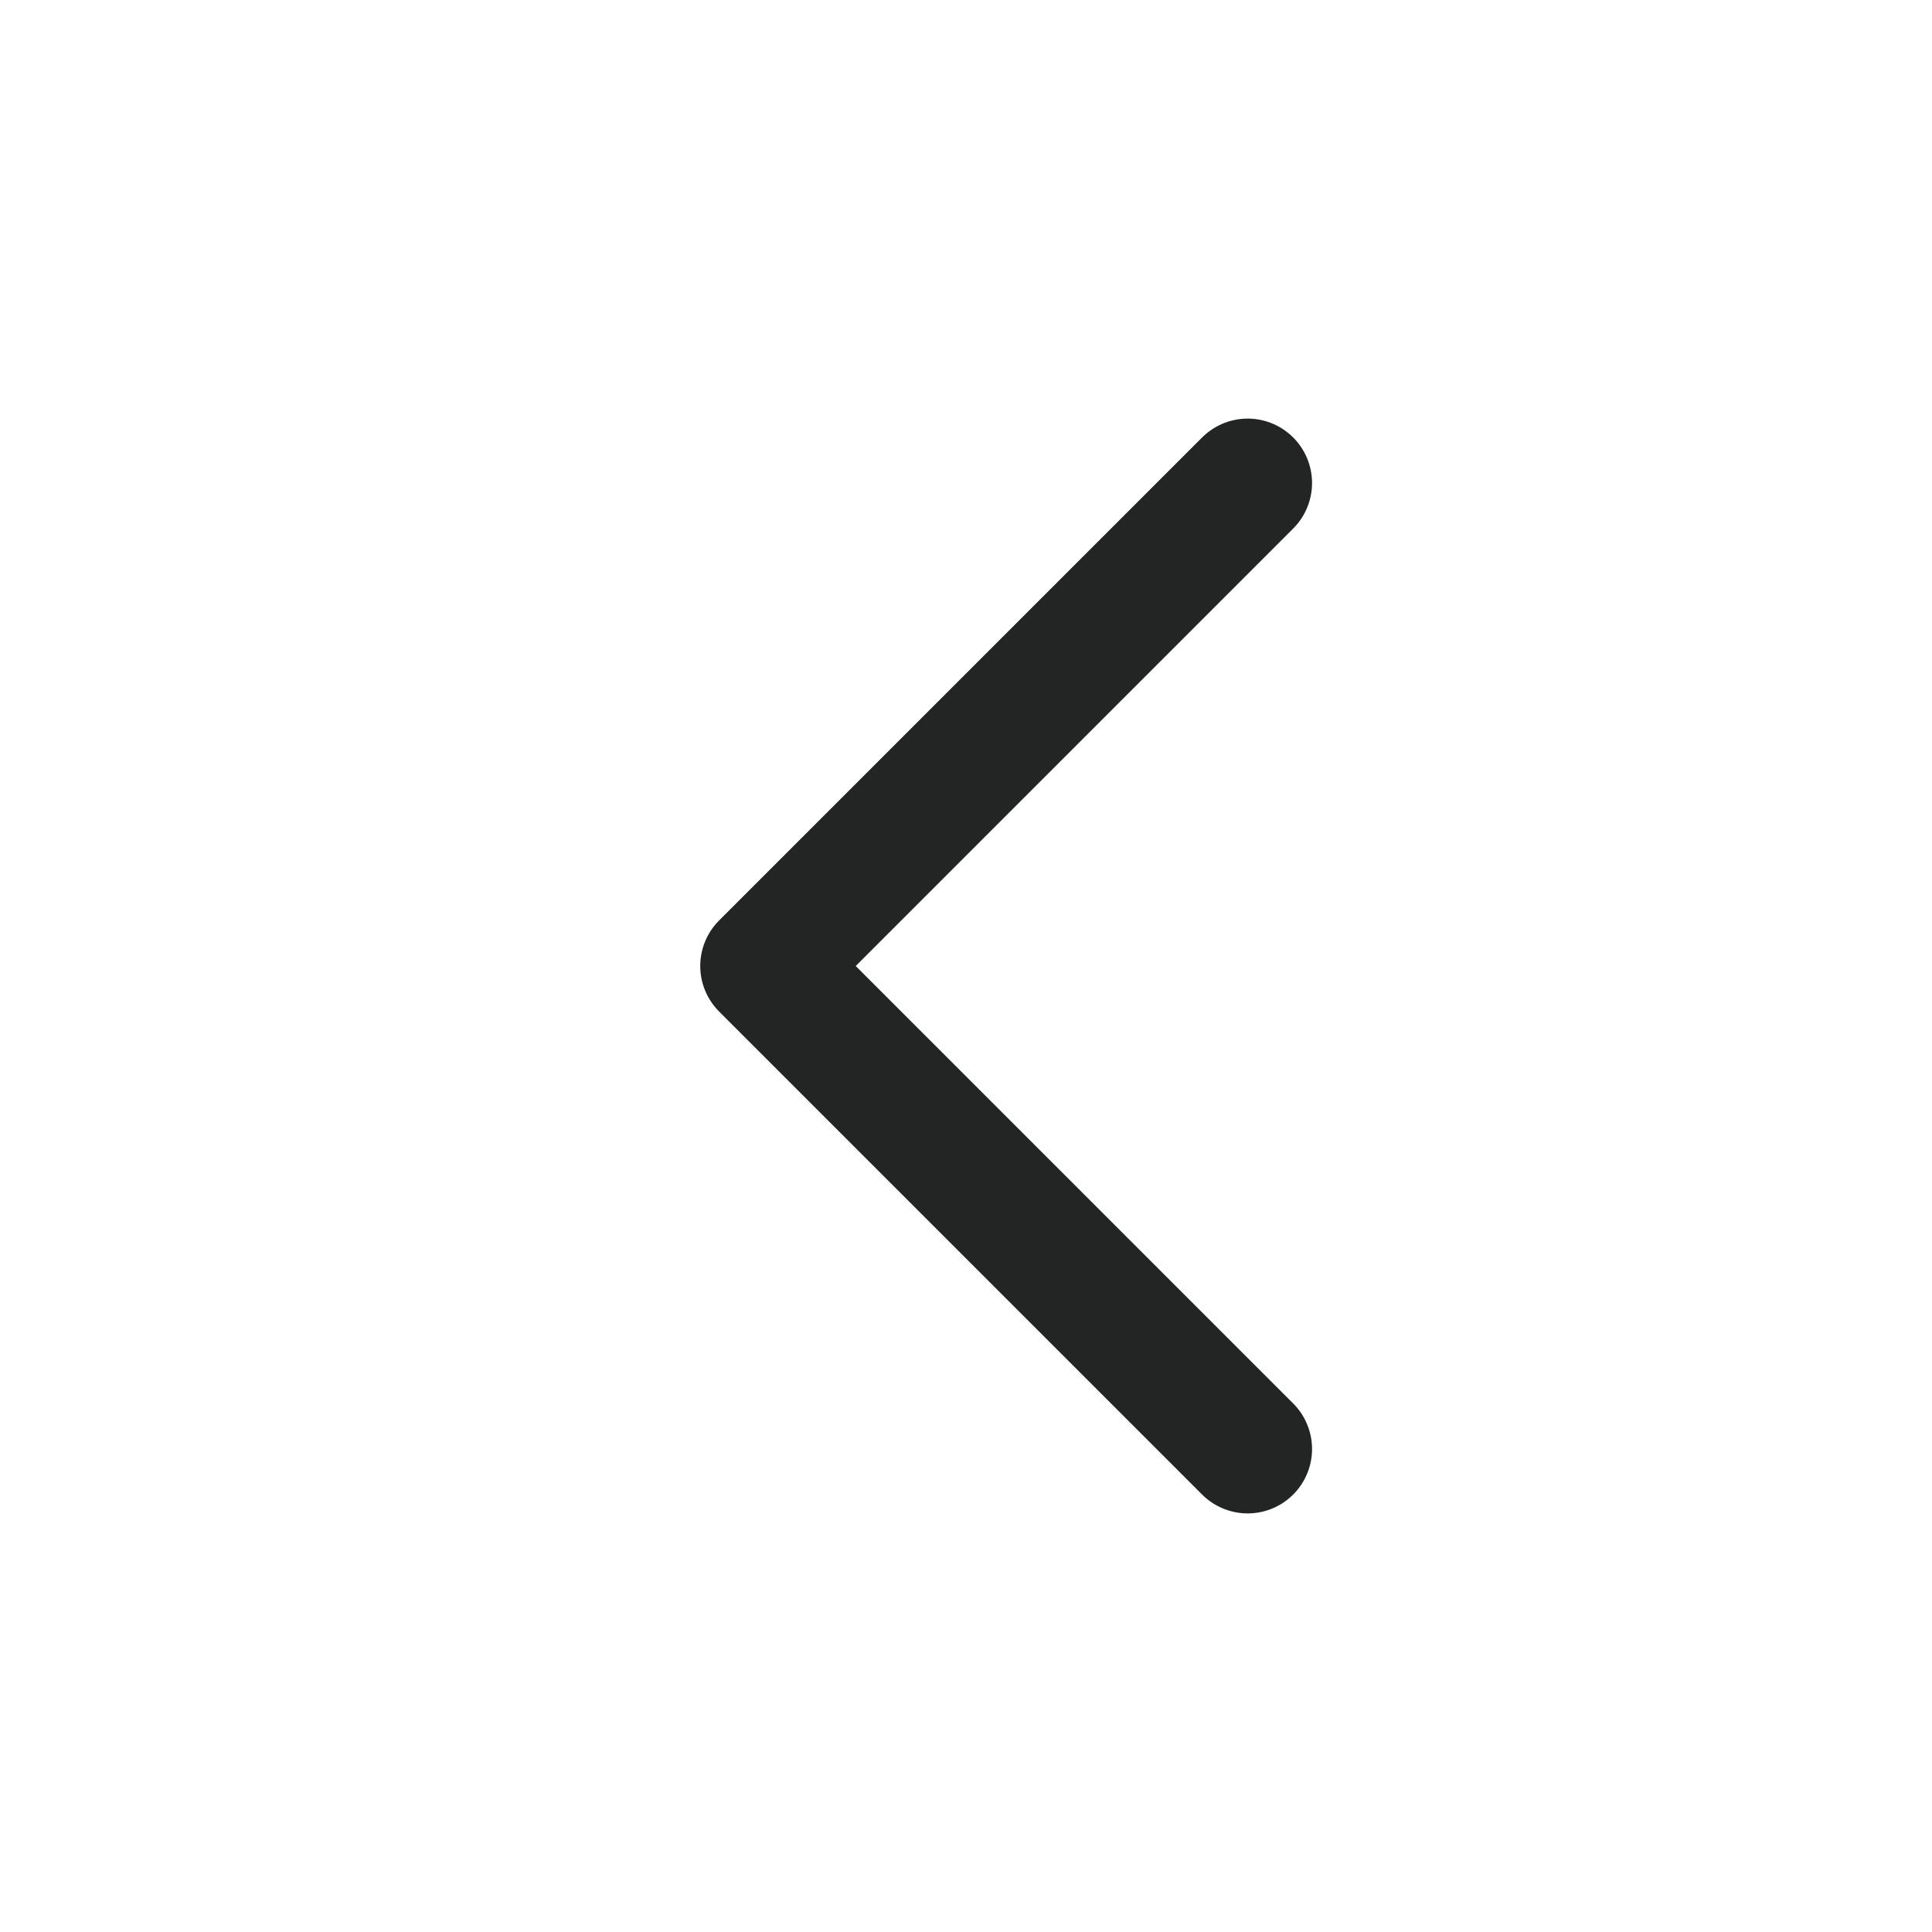
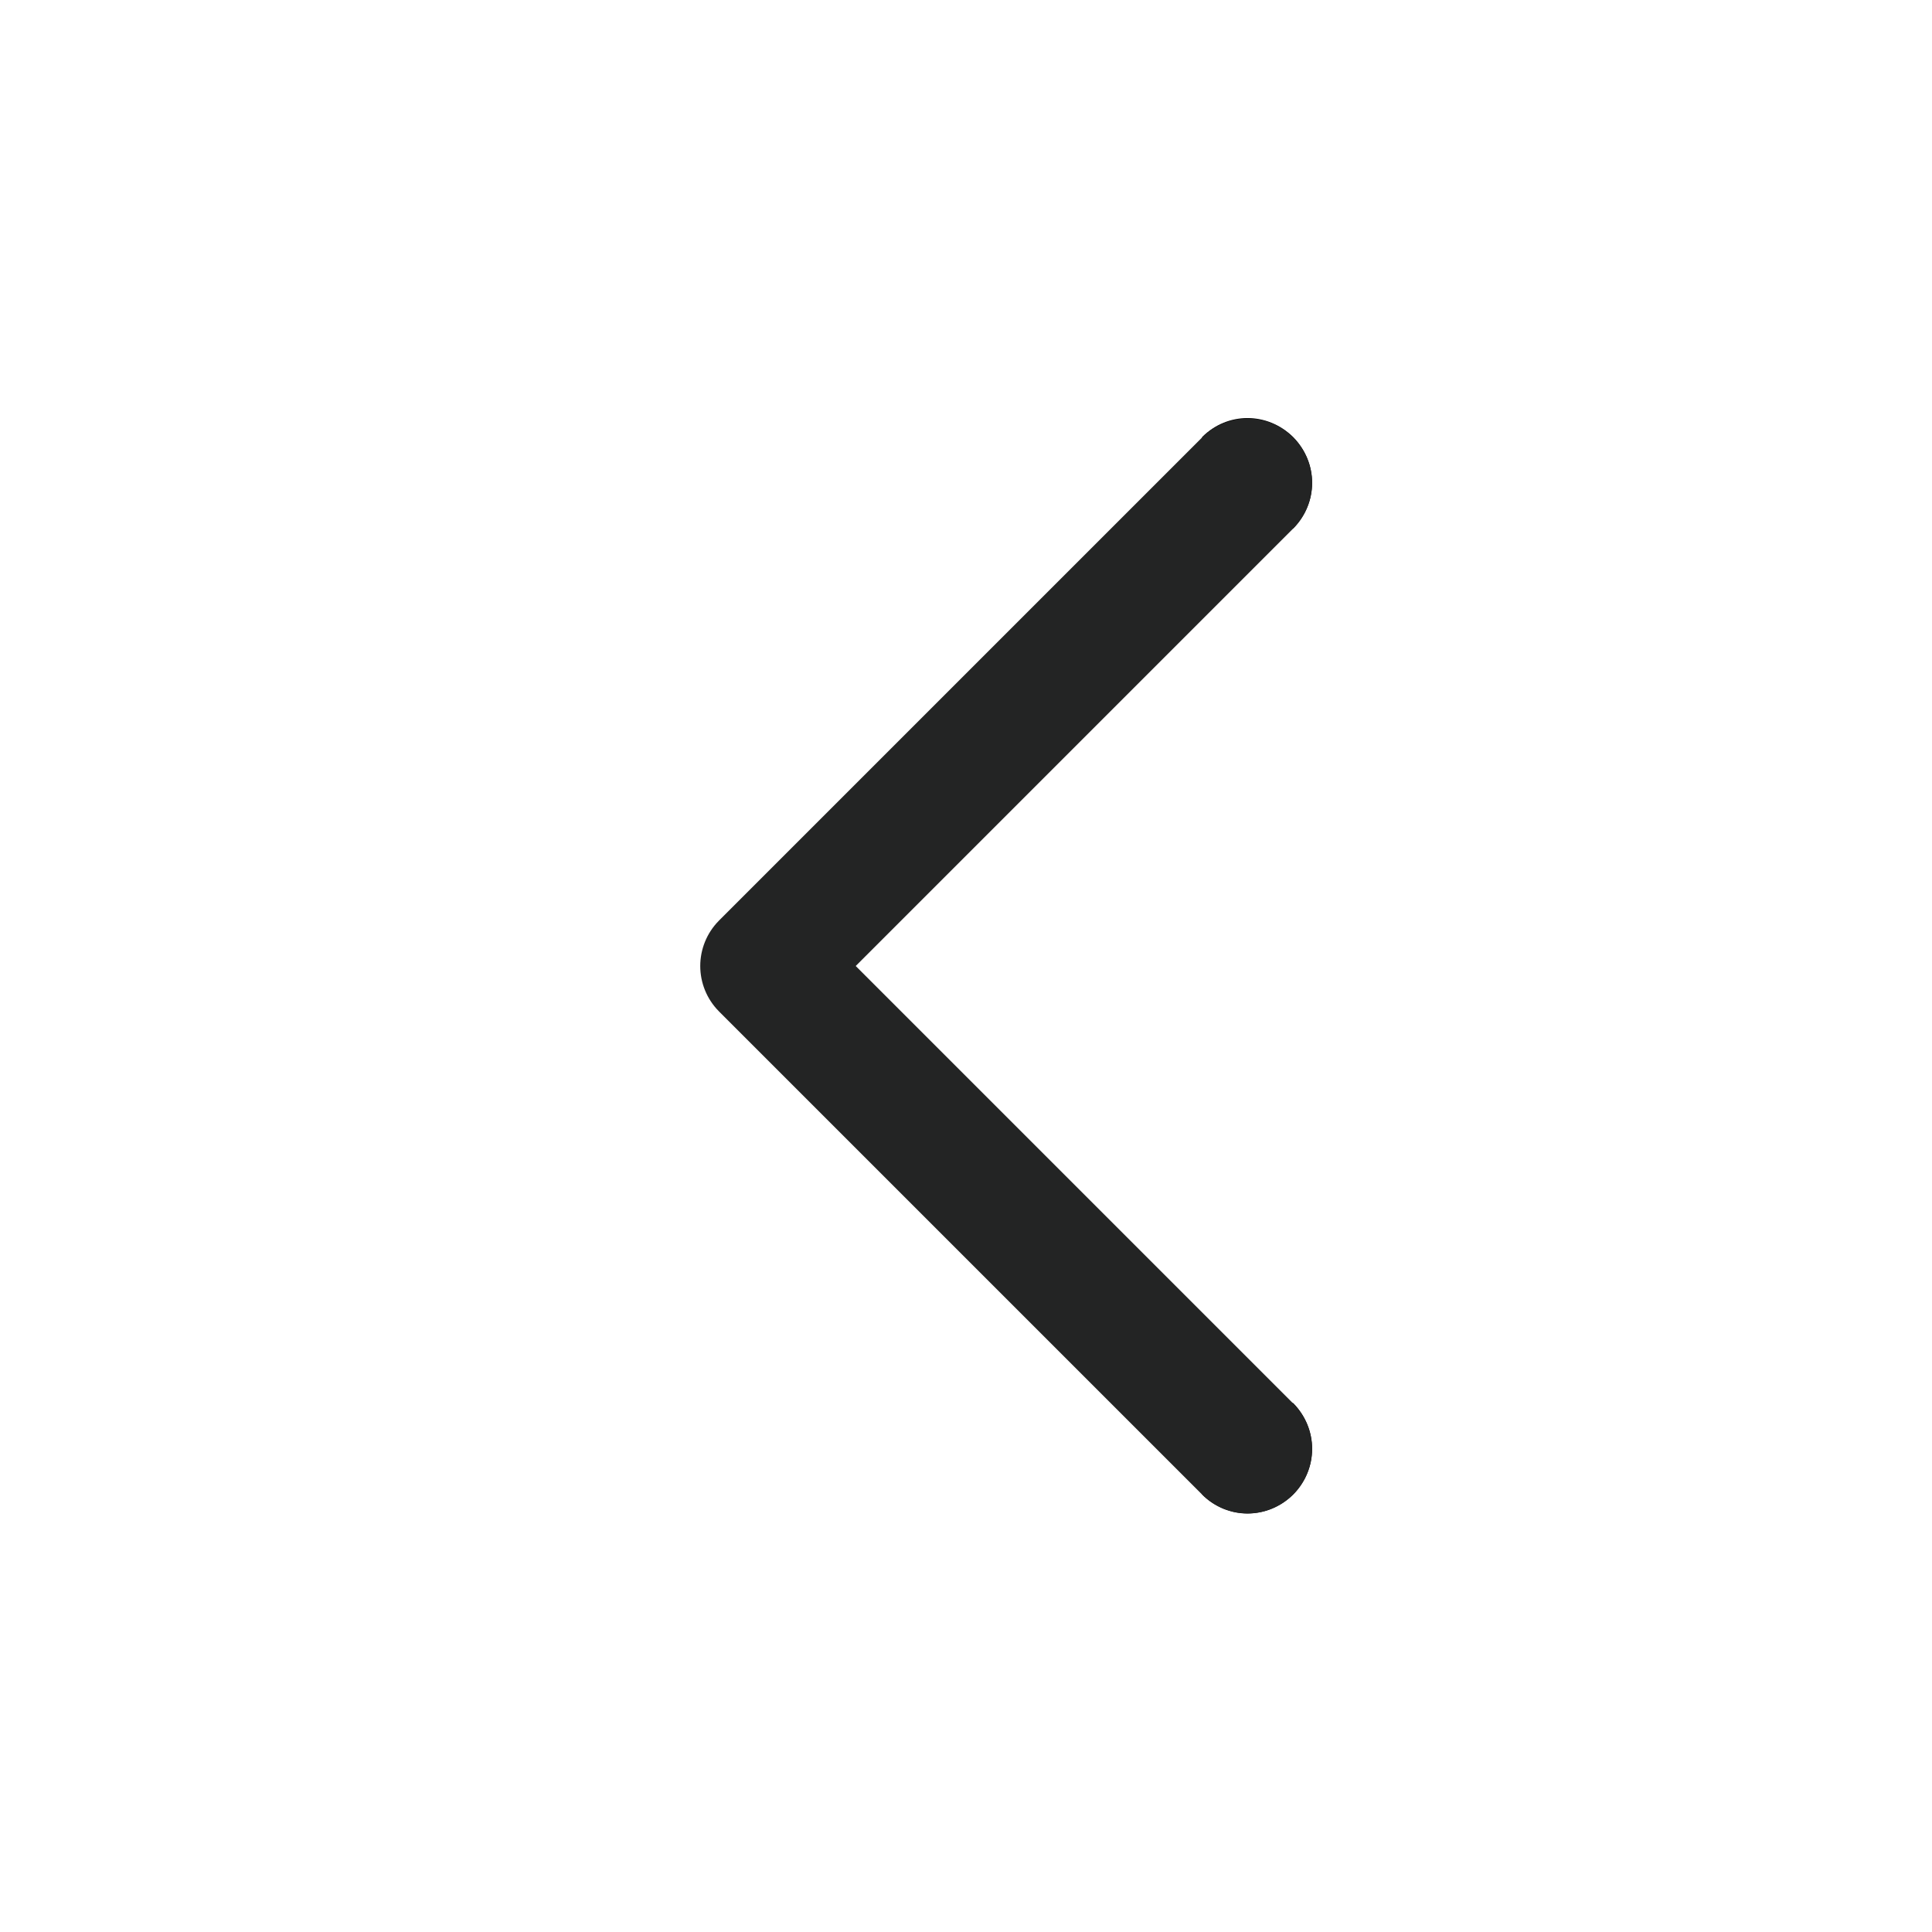
<svg xmlns="http://www.w3.org/2000/svg" width="45" height="45" viewBox="0 0 45 45" fill="none">
-   <path id="path" d="M30.09 32.68L30.12 32.68C30.71 33.28 30.71 34.21 30.12 34.81C29.52 35.4 28.59 35.4 28 34.81L28 34.78L30.09 32.68ZM28 10.21L28 10.18C28.59 9.59 29.52 9.59 30.12 10.18C30.71 10.78 30.71 11.71 30.12 12.31L30.09 12.31L28 10.21Z" fill="#000000" fill-opacity="0" fill-rule="nonzero" />
+   <path id="path" d="M30.09 32.68L30.12 32.68C30.71 33.28 30.71 34.21 30.12 34.81C29.52 35.4 28.59 35.4 28 34.81L28 34.78L30.09 32.68ZM28 10.21L28 10.18C28.59 9.59 29.52 9.59 30.12 10.18C30.71 10.78 30.71 11.71 30.12 12.31L30.09 12.31L28 10.21Z" fill="#000000" fillOpacity="0" fillRule="nonzero" />
  <path id="path" d="M29.06 33.75L17.81 22.5L29.06 11.25" stroke="#232424" stroke-opacity="1" stroke-width="3" stroke-linejoin="round" stroke-linecap="round" />
</svg>
